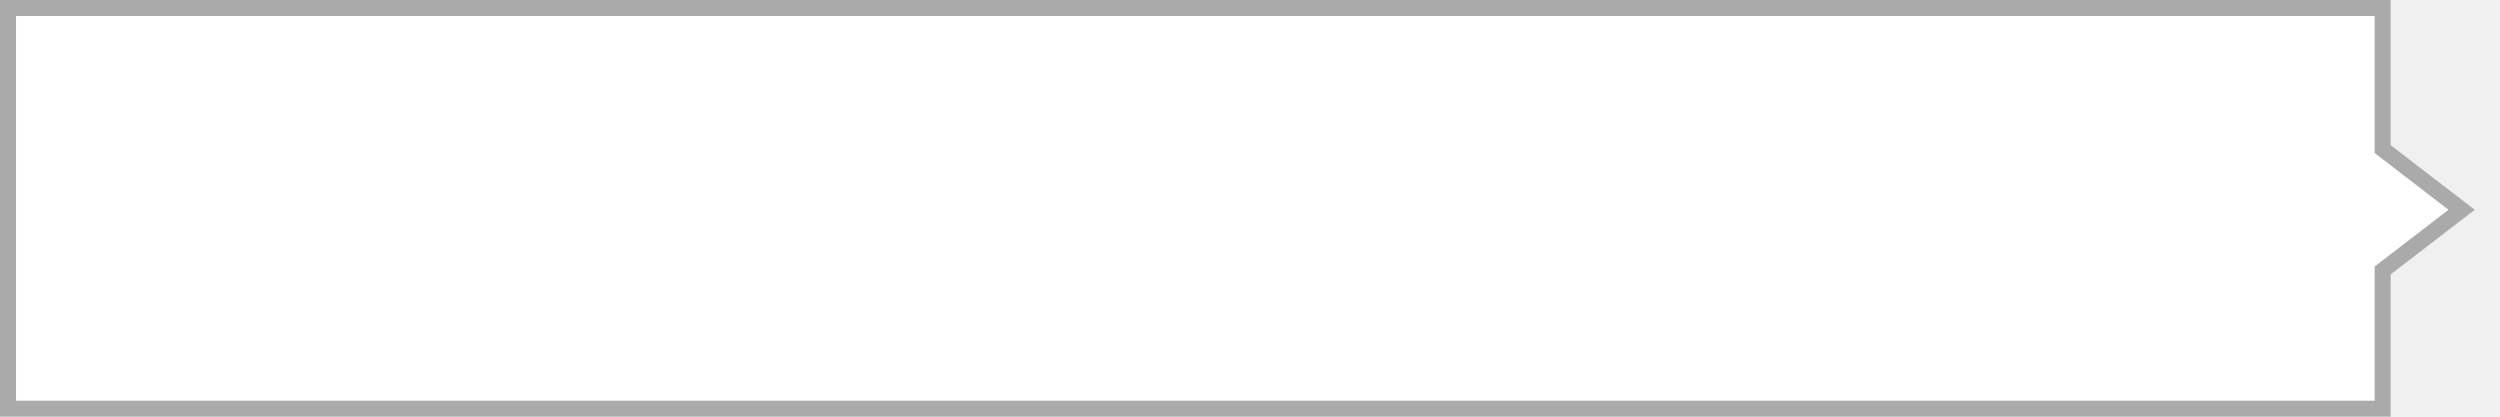
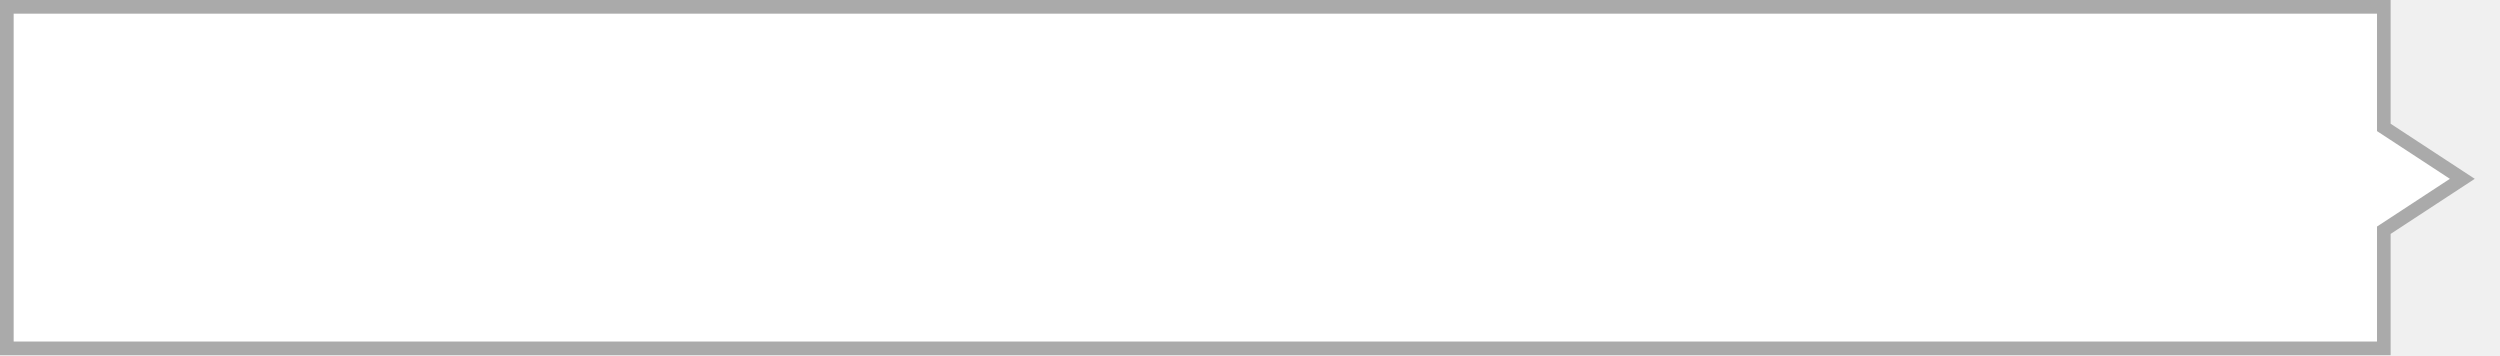
- <svg xmlns="http://www.w3.org/2000/svg" version="1.1" width="156px" height="26px">
+ <svg xmlns="http://www.w3.org/2000/svg" version="1.1" width="183px" height="26px">
  <defs>
-     <mask fill="white" id="clip805">
-       <path d="M 0 26  L 0 0  L 149.178 0  L 149.178 9.056  L 154.429 13.09  L 149.178 17.124  L 149.178 26  L 0 26  Z " fill-rule="evenodd" />
+     <mask fill="white" id="clip66">
+       <path d="M 0 26  L 0 0  L 174.997 0  L 174.997 9.056  L 181.157 13.09  L 174.997 17.124  L 174.997 26  L 0 26  Z " fill-rule="evenodd" />
    </mask>
  </defs>
-   <g transform="matrix(1 0 0 1 -1456 -463 )">
-     <path d="M 0 26  L 0 0  L 149.178 0  L 149.178 9.056  L 154.429 13.09  L 149.178 17.124  L 149.178 26  L 0 26  Z " fill-rule="nonzero" fill="#ffffff" stroke="none" transform="matrix(1 0 0 1 1456 463 )" />
-     <path d="M 0 26  L 0 0  L 149.178 0  L 149.178 9.056  L 154.429 13.09  L 149.178 17.124  L 149.178 26  L 0 26  Z " stroke-width="2" stroke="#aaaaaa" fill="none" transform="matrix(1 0 0 1 1456 463 )" mask="url(#clip805)" />
+   <g transform="matrix(1 0 0 1 -1456 -365 )">
+     <path d="M 0 26  L 0 0  L 174.997 0  L 174.997 9.056  L 181.157 13.09  L 174.997 17.124  L 174.997 26  L 0 26  Z " fill-rule="nonzero" fill="#ffffff" stroke="none" transform="matrix(1 0 0 1 1456 365 )" />
+     <path d="M 0 26  L 0 0  L 174.997 0  L 174.997 9.056  L 181.157 13.09  L 174.997 17.124  L 174.997 26  L 0 26  Z " stroke-width="2" stroke="#aaaaaa" fill="none" transform="matrix(1 0 0 1 1456 365 )" mask="url(#clip66)" />
  </g>
</svg>
